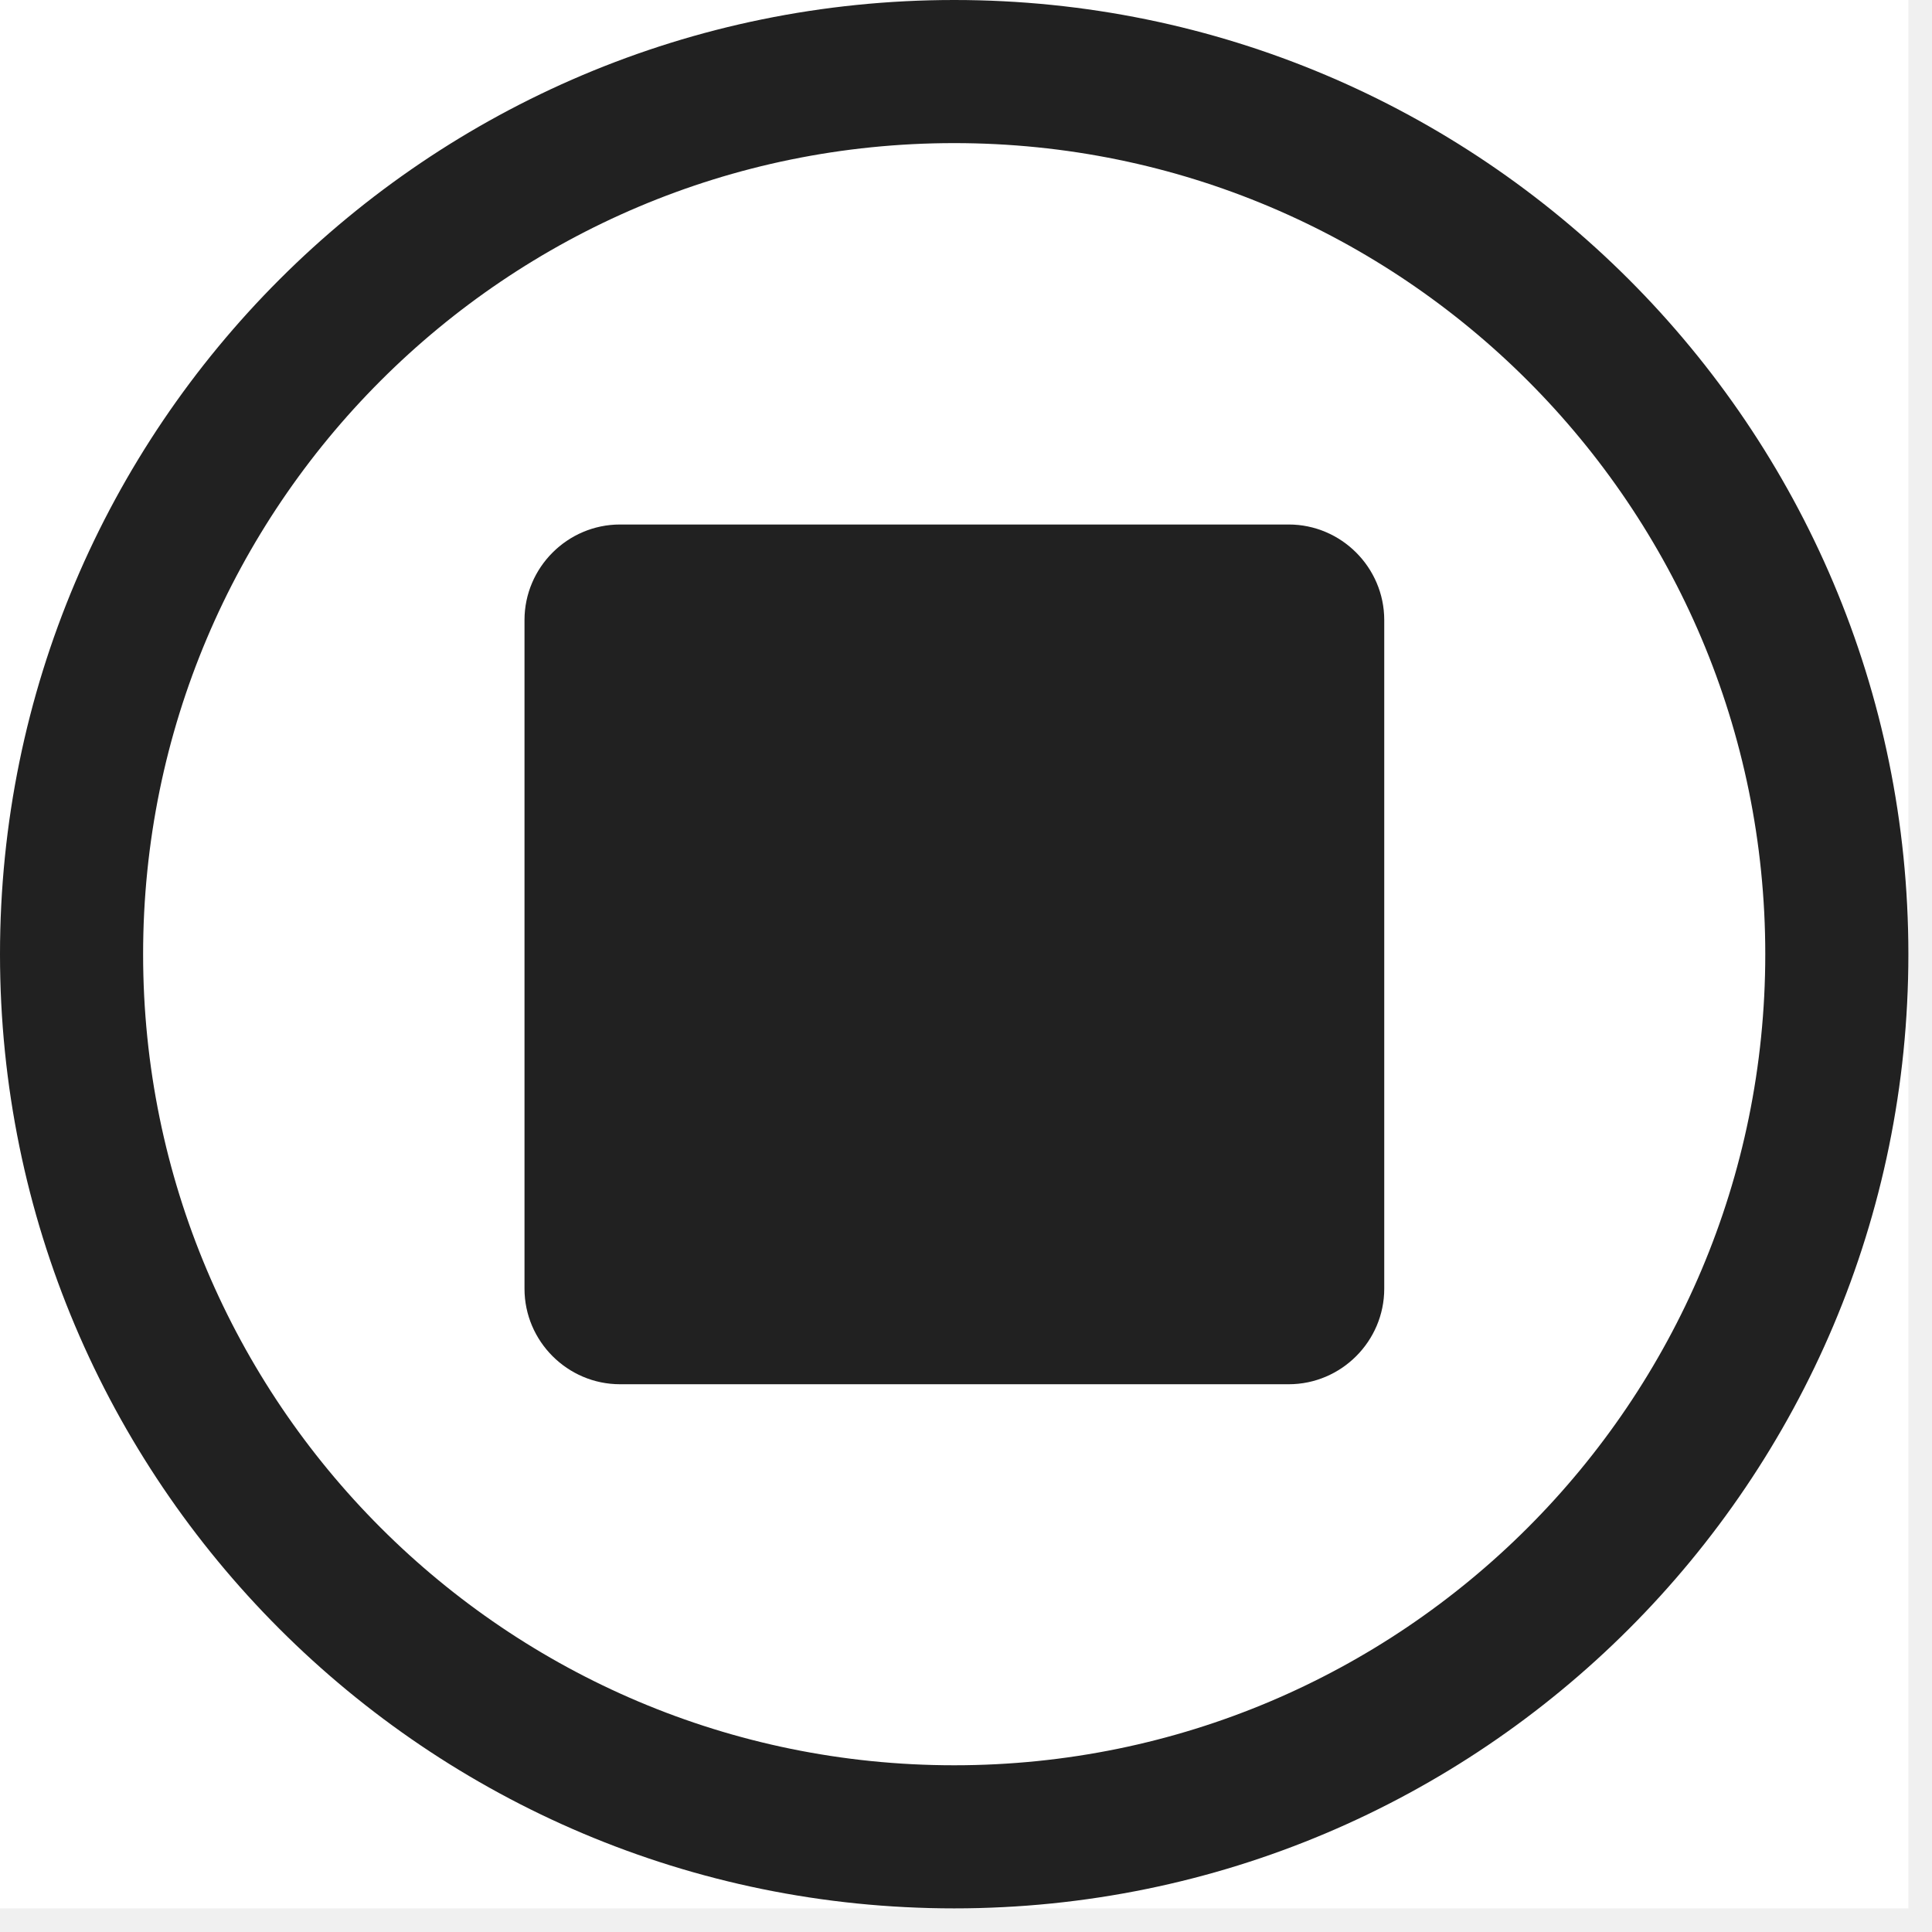
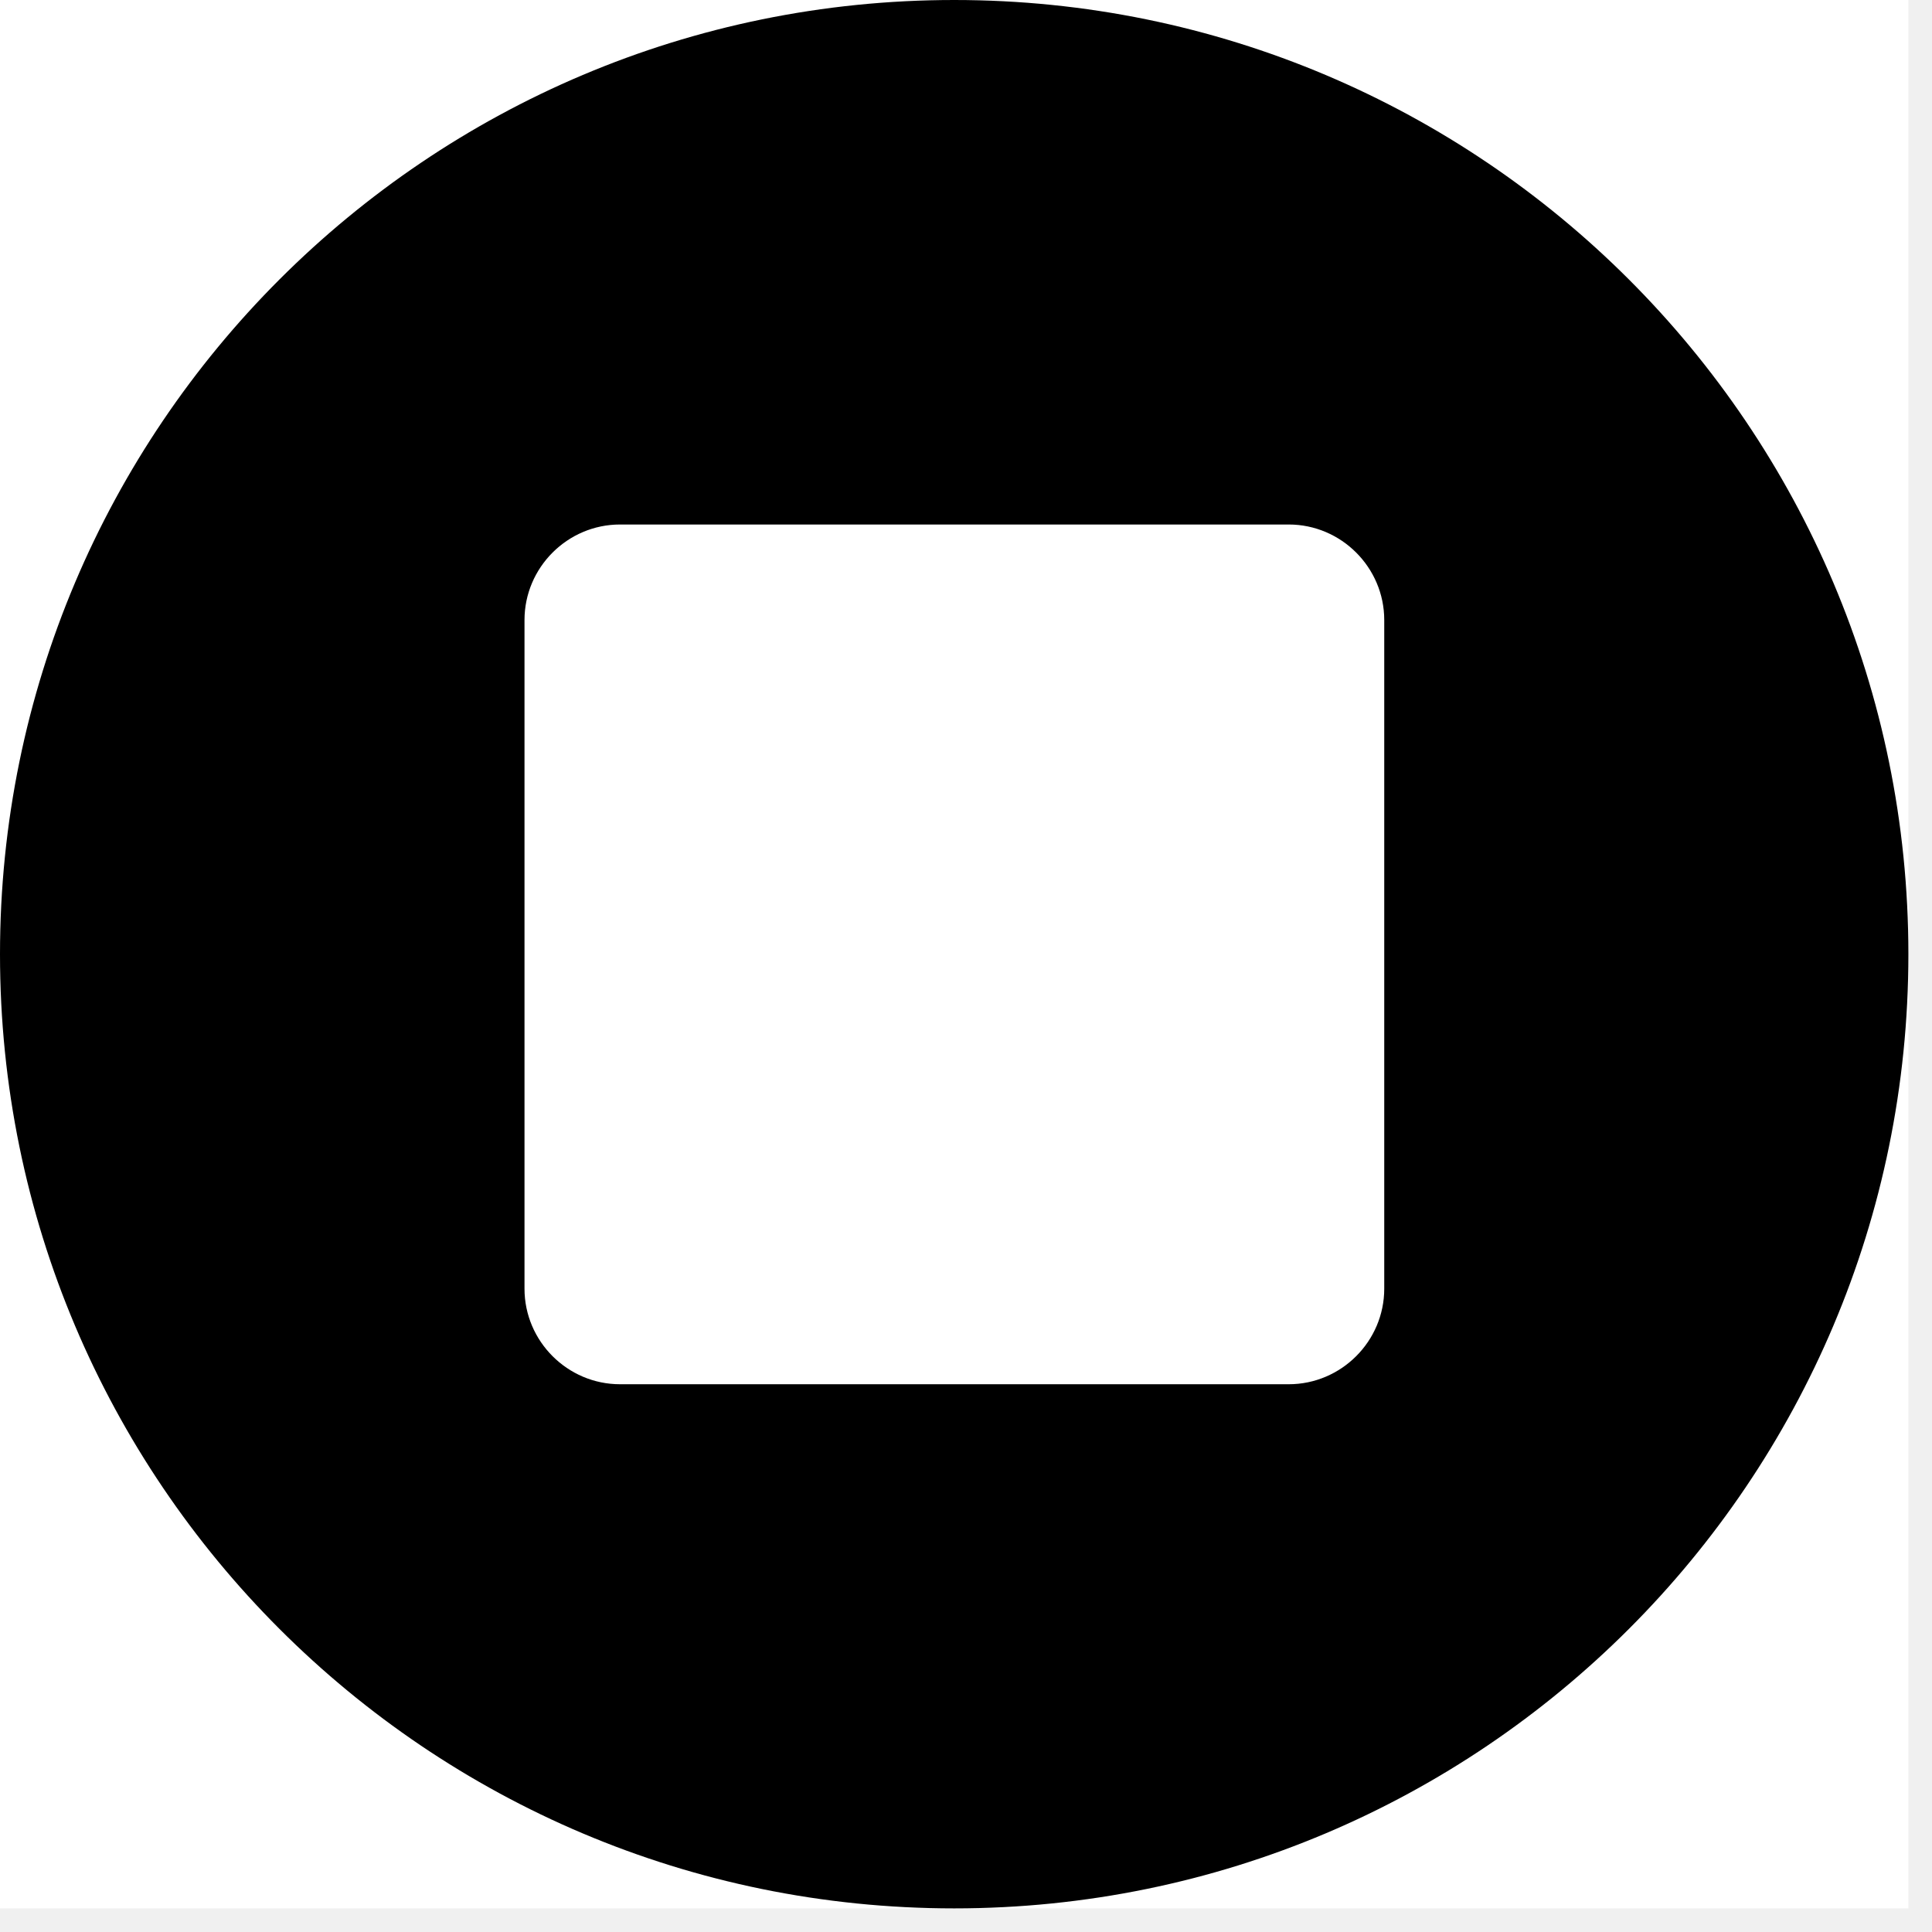
<svg xmlns="http://www.w3.org/2000/svg" width="27" height="27" viewBox="0 0 27 27" fill="none">
  <g clip-path="url(#clip0_5_16)">
    <rect width="26.67" height="26.67" fill="white" />
-     <circle cx="13.335" cy="13.335" r="12.335" stroke="#212121" stroke-width="2" />
-     <path d="M18.01 7.33H8.665C7.931 7.33 7.33 7.931 7.33 8.665V18.01C7.33 18.744 7.931 19.345 8.665 19.345H18.01C18.744 19.345 19.345 18.744 19.345 18.01V8.665C19.345 7.931 18.744 7.33 18.01 7.33Z" fill="#212121" />
+     <path fill-rule="evenodd" clip-rule="evenodd" d="M13.335 26.67C20.7 26.67 26.67 20.7 26.67 13.335C26.67 5.97 20.7 0 13.335 0C5.97 0 0 5.97 0 13.335C0 20.7 5.97 26.67 13.335 26.67ZM8.665 7.33H18.01C18.744 7.33 19.345 7.931 19.345 8.665V18.01C19.345 18.744 18.744 19.345 18.01 19.345H8.665C7.931 19.345 7.33 18.744 7.33 18.01V8.665C7.33 7.931 7.931 7.33 8.665 7.33Z" fill="black" />
  </g>
  <defs>
    <clipPath id="clip0_5_16">
      <rect width="26.67" height="26.67" fill="white" />
    </clipPath>
  </defs>
</svg>
